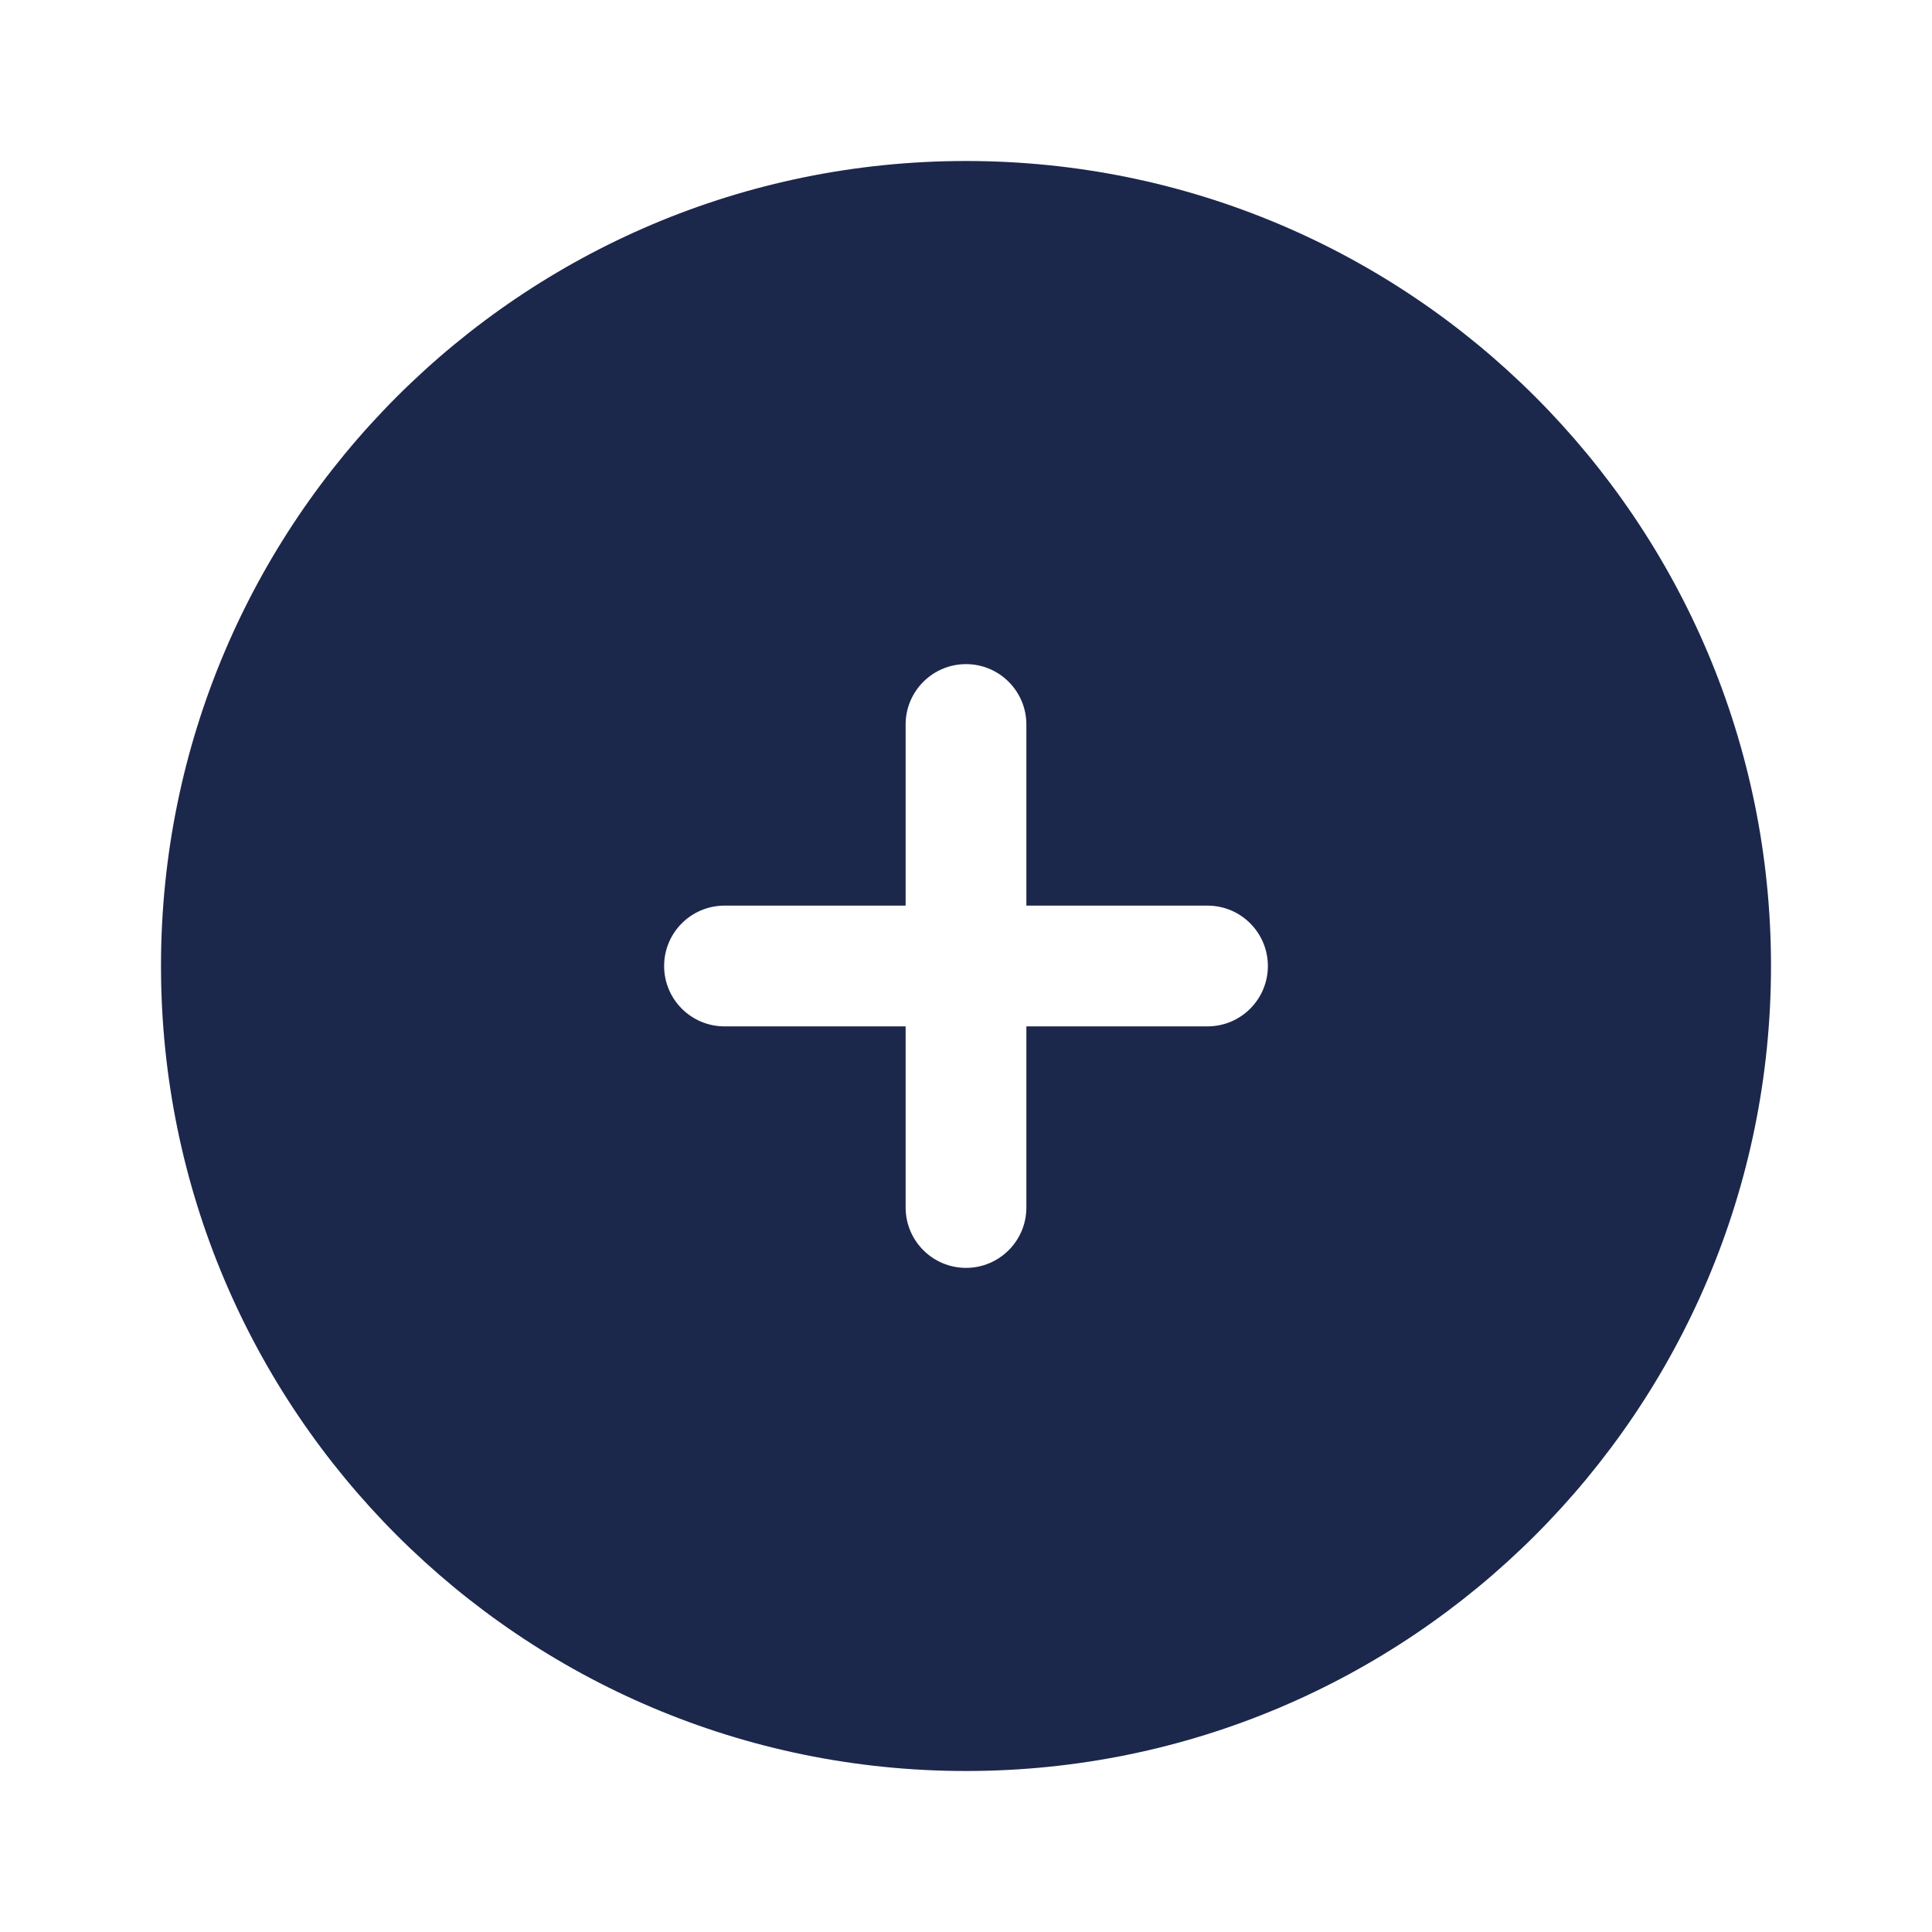
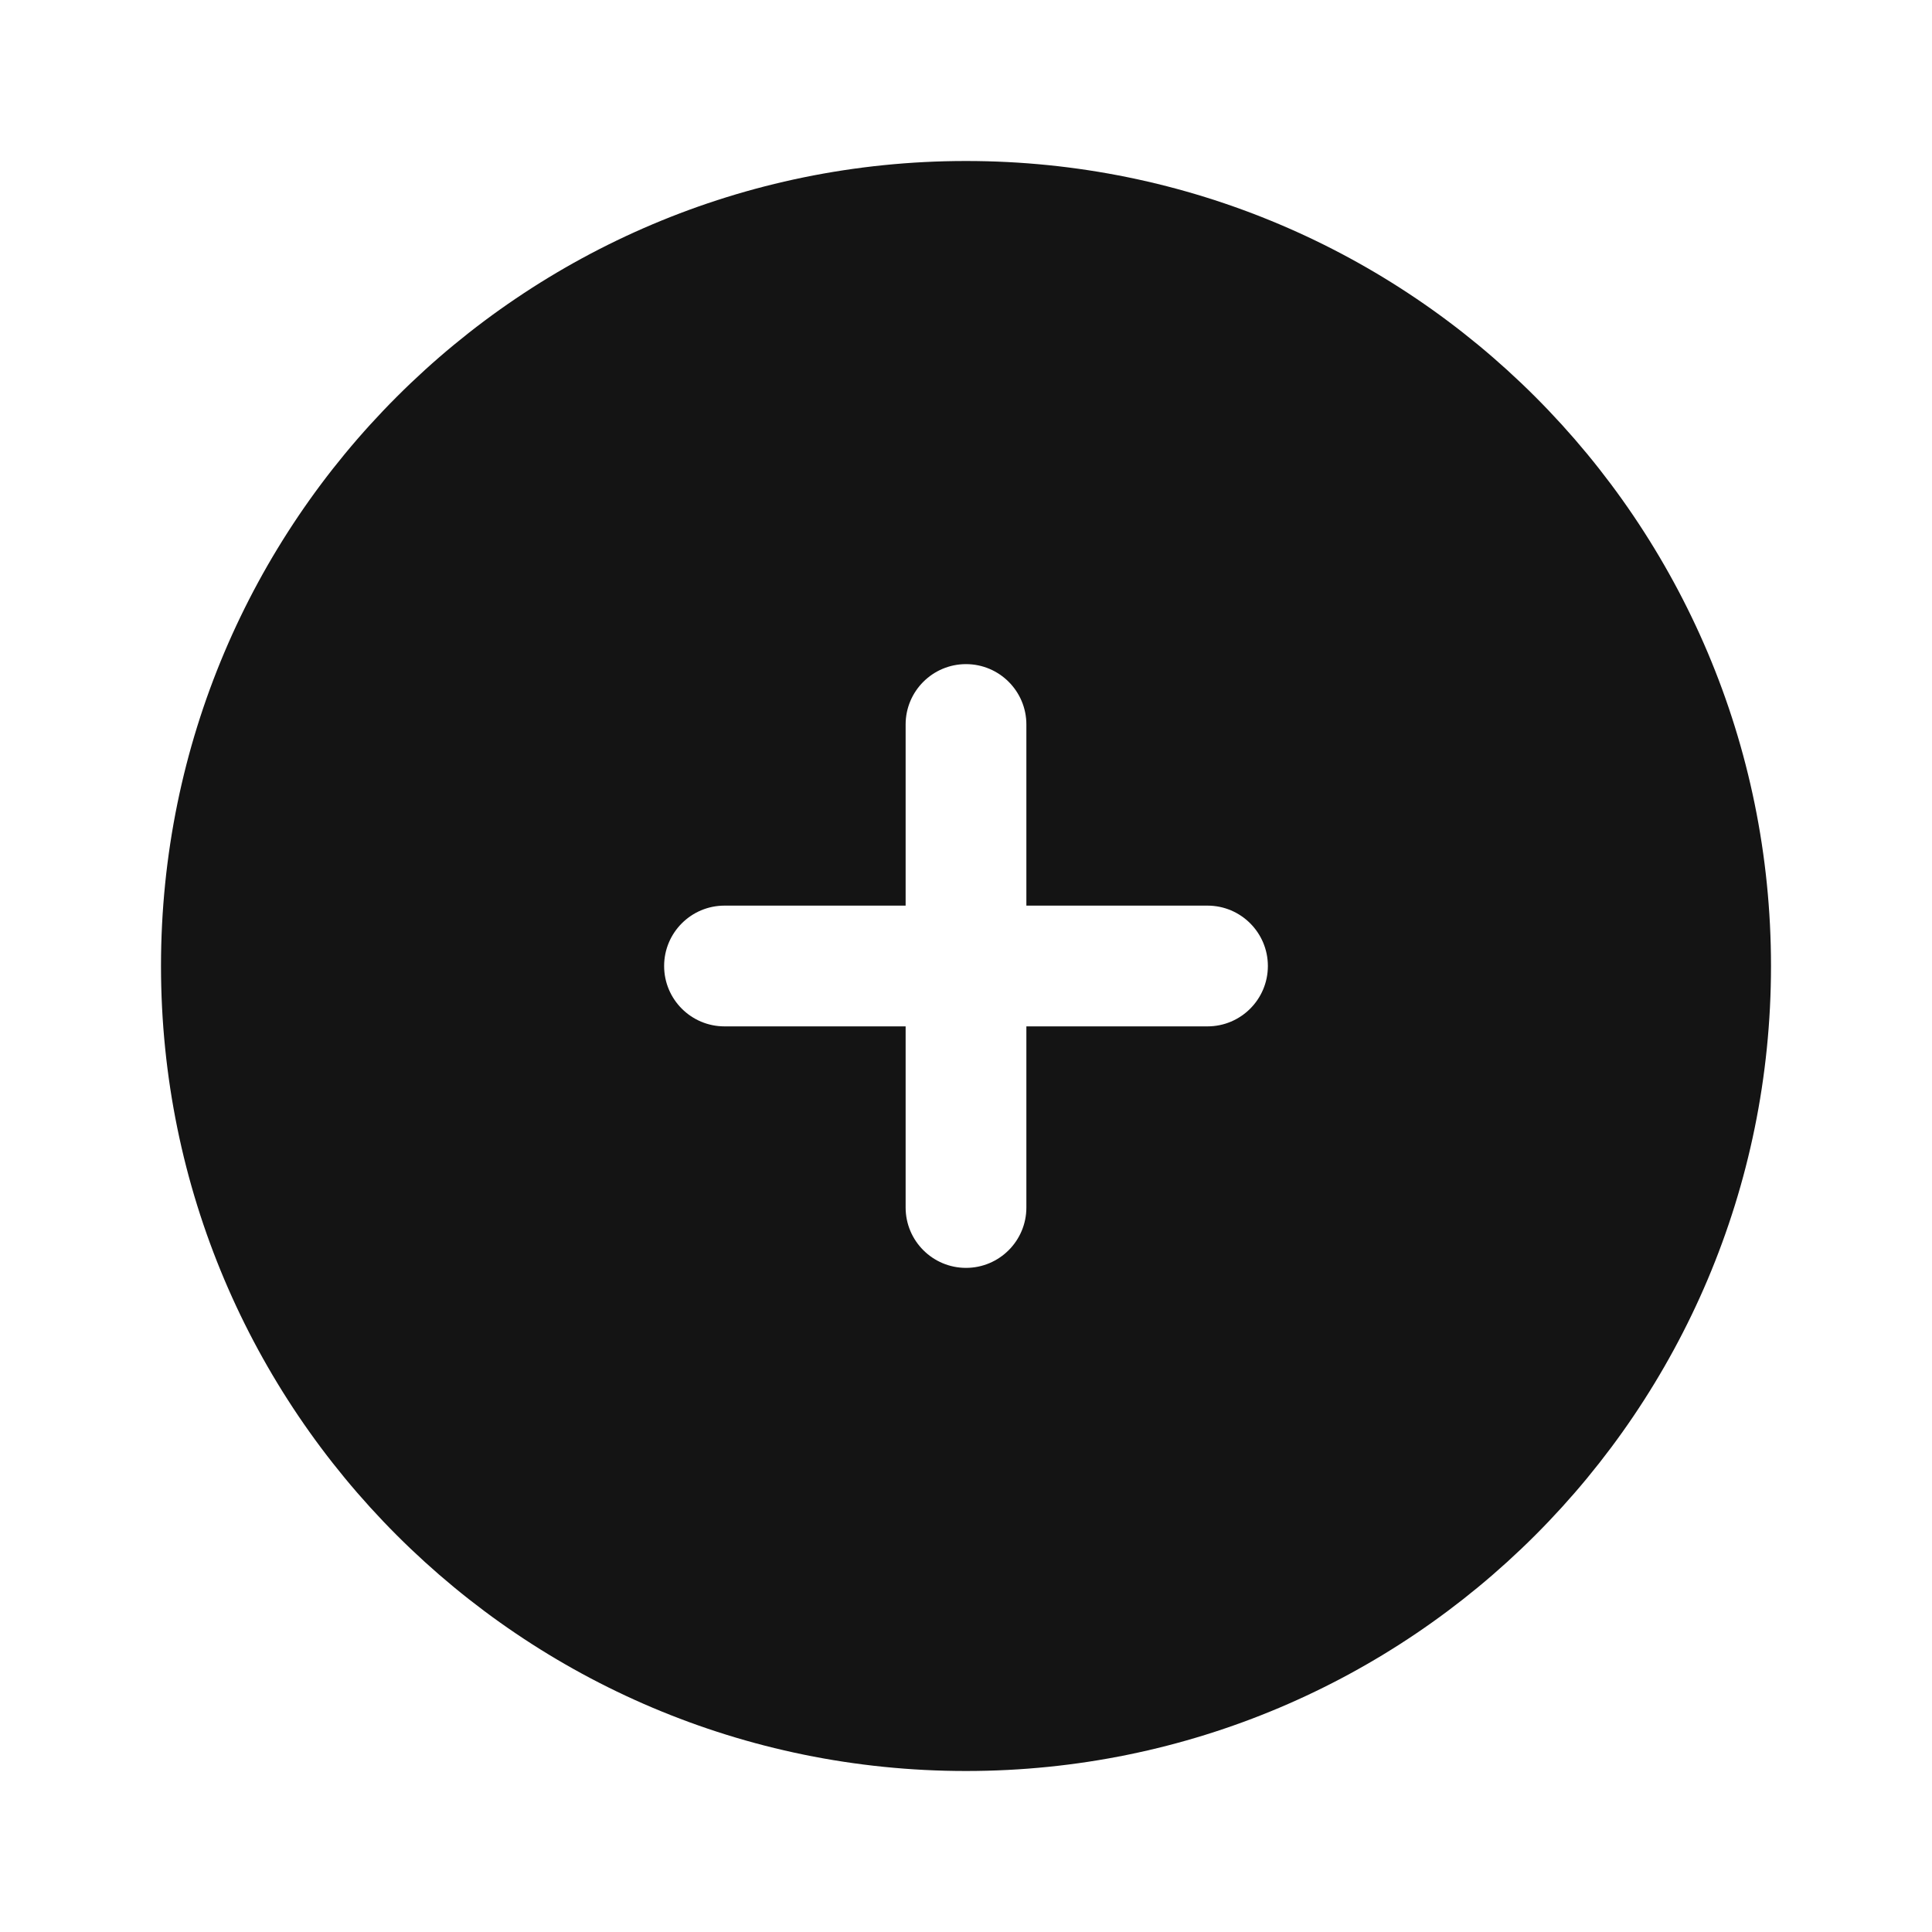
<svg xmlns="http://www.w3.org/2000/svg" width="800px" height="800px" viewBox="0 0 24 24" fill="none">
-   <path fill-rule="evenodd" clip-rule="evenodd" d="M12 22C17.523 22 22 17.523 22 12C22 6.477 17.523 2 12 2C6.477 2 2 6.477 2 12C2 17.523 6.477 22 12 22ZM12.75 9C12.75 8.586 12.414 8.25 12 8.25C11.586 8.25 11.25 8.586 11.25 9L11.25 11.25H9C8.586 11.25 8.25 11.586 8.25 12C8.25 12.414 8.586 12.75 9 12.75H11.25V15C11.25 15.414 11.586 15.75 12 15.75C12.414 15.75 12.75 15.414 12.75 15L12.75 12.75H15C15.414 12.75 15.75 12.414 15.75 12C15.75 11.586 15.414 11.25 15 11.25H12.75V9Z" fill="#1C274C" />
+   <path fill-rule="evenodd" clip-rule="evenodd" d="M12 22C17.523 22 22 17.523 22 12C22 6.477 17.523 2 12 2C6.477 2 2 6.477 2 12C2 17.523 6.477 22 12 22ZM12.75 9C12.75 8.586 12.414 8.25 12 8.25C11.586 8.25 11.25 8.586 11.25 9L11.25 11.25H9C8.586 11.25 8.25 11.586 8.25 12C8.25 12.414 8.586 12.75 9 12.75H11.25V15C11.25 15.414 11.586 15.75 12 15.75C12.414 15.75 12.75 15.414 12.75 15L12.75 12.75H15C15.414 12.75 15.75 12.414 15.75 12C15.75 11.586 15.414 11.25 15 11.25H12.75V9Z" fill="rgb(20, 20, 20)" />
</svg>
